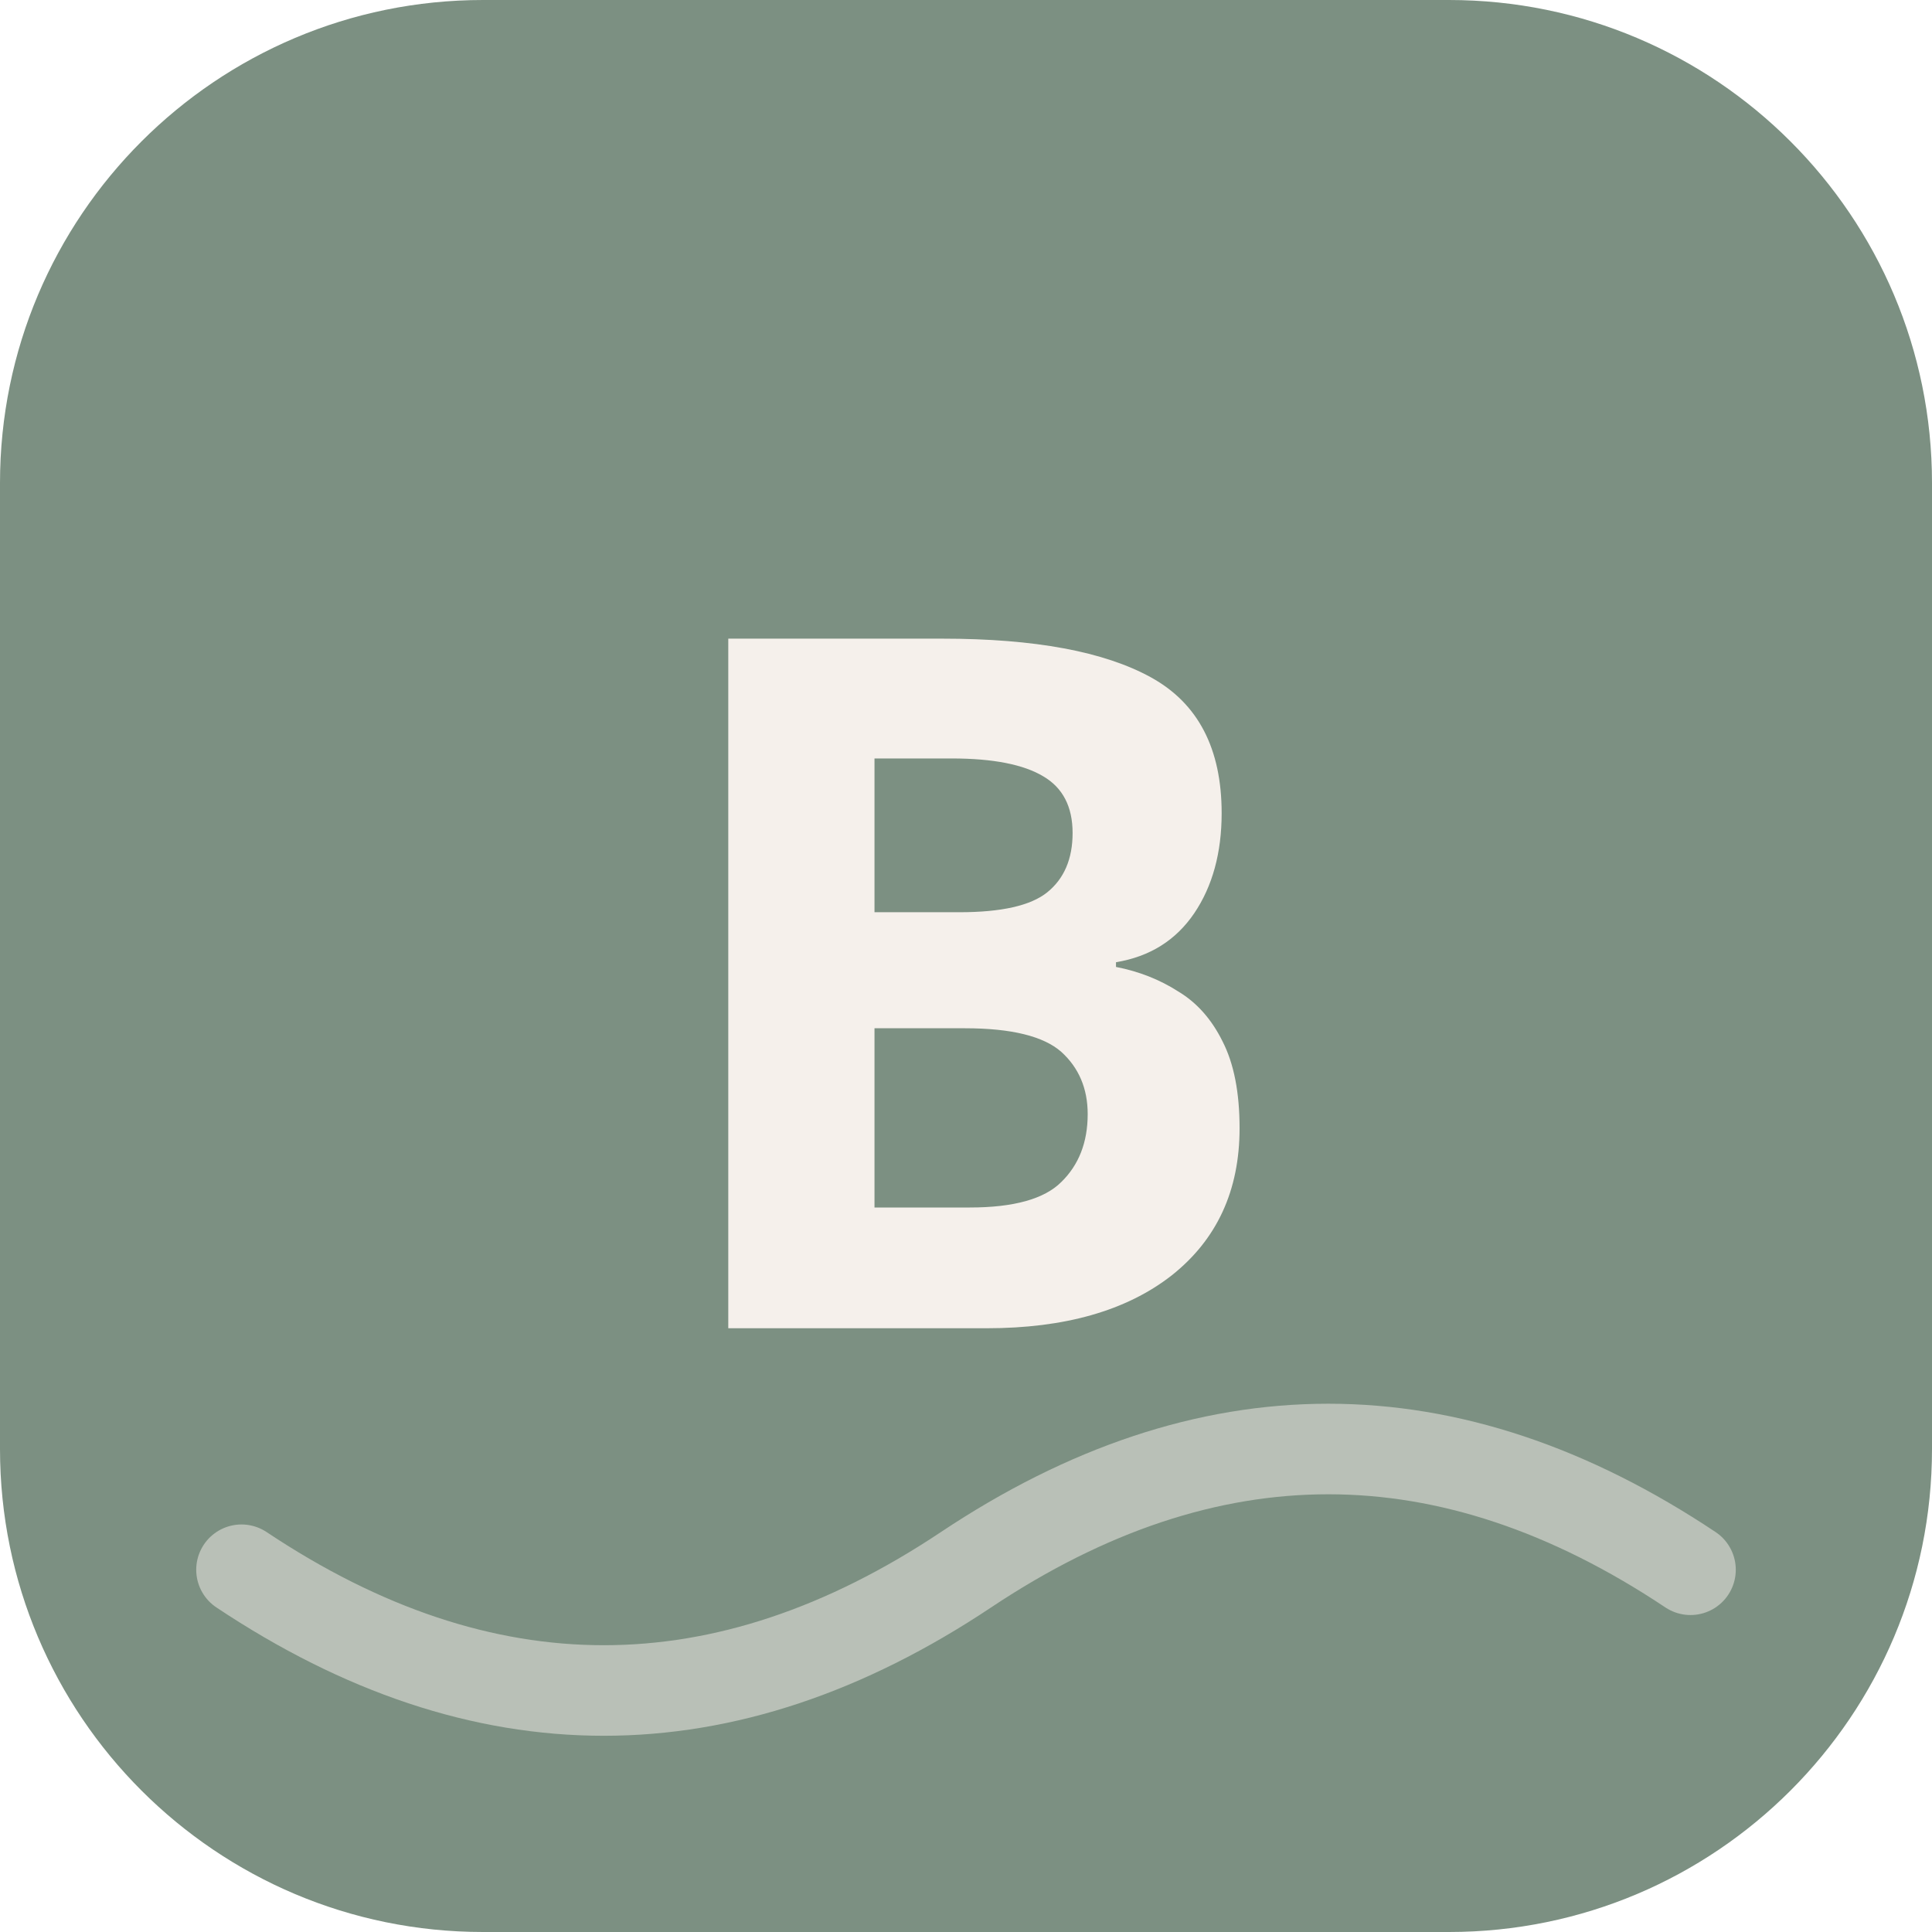
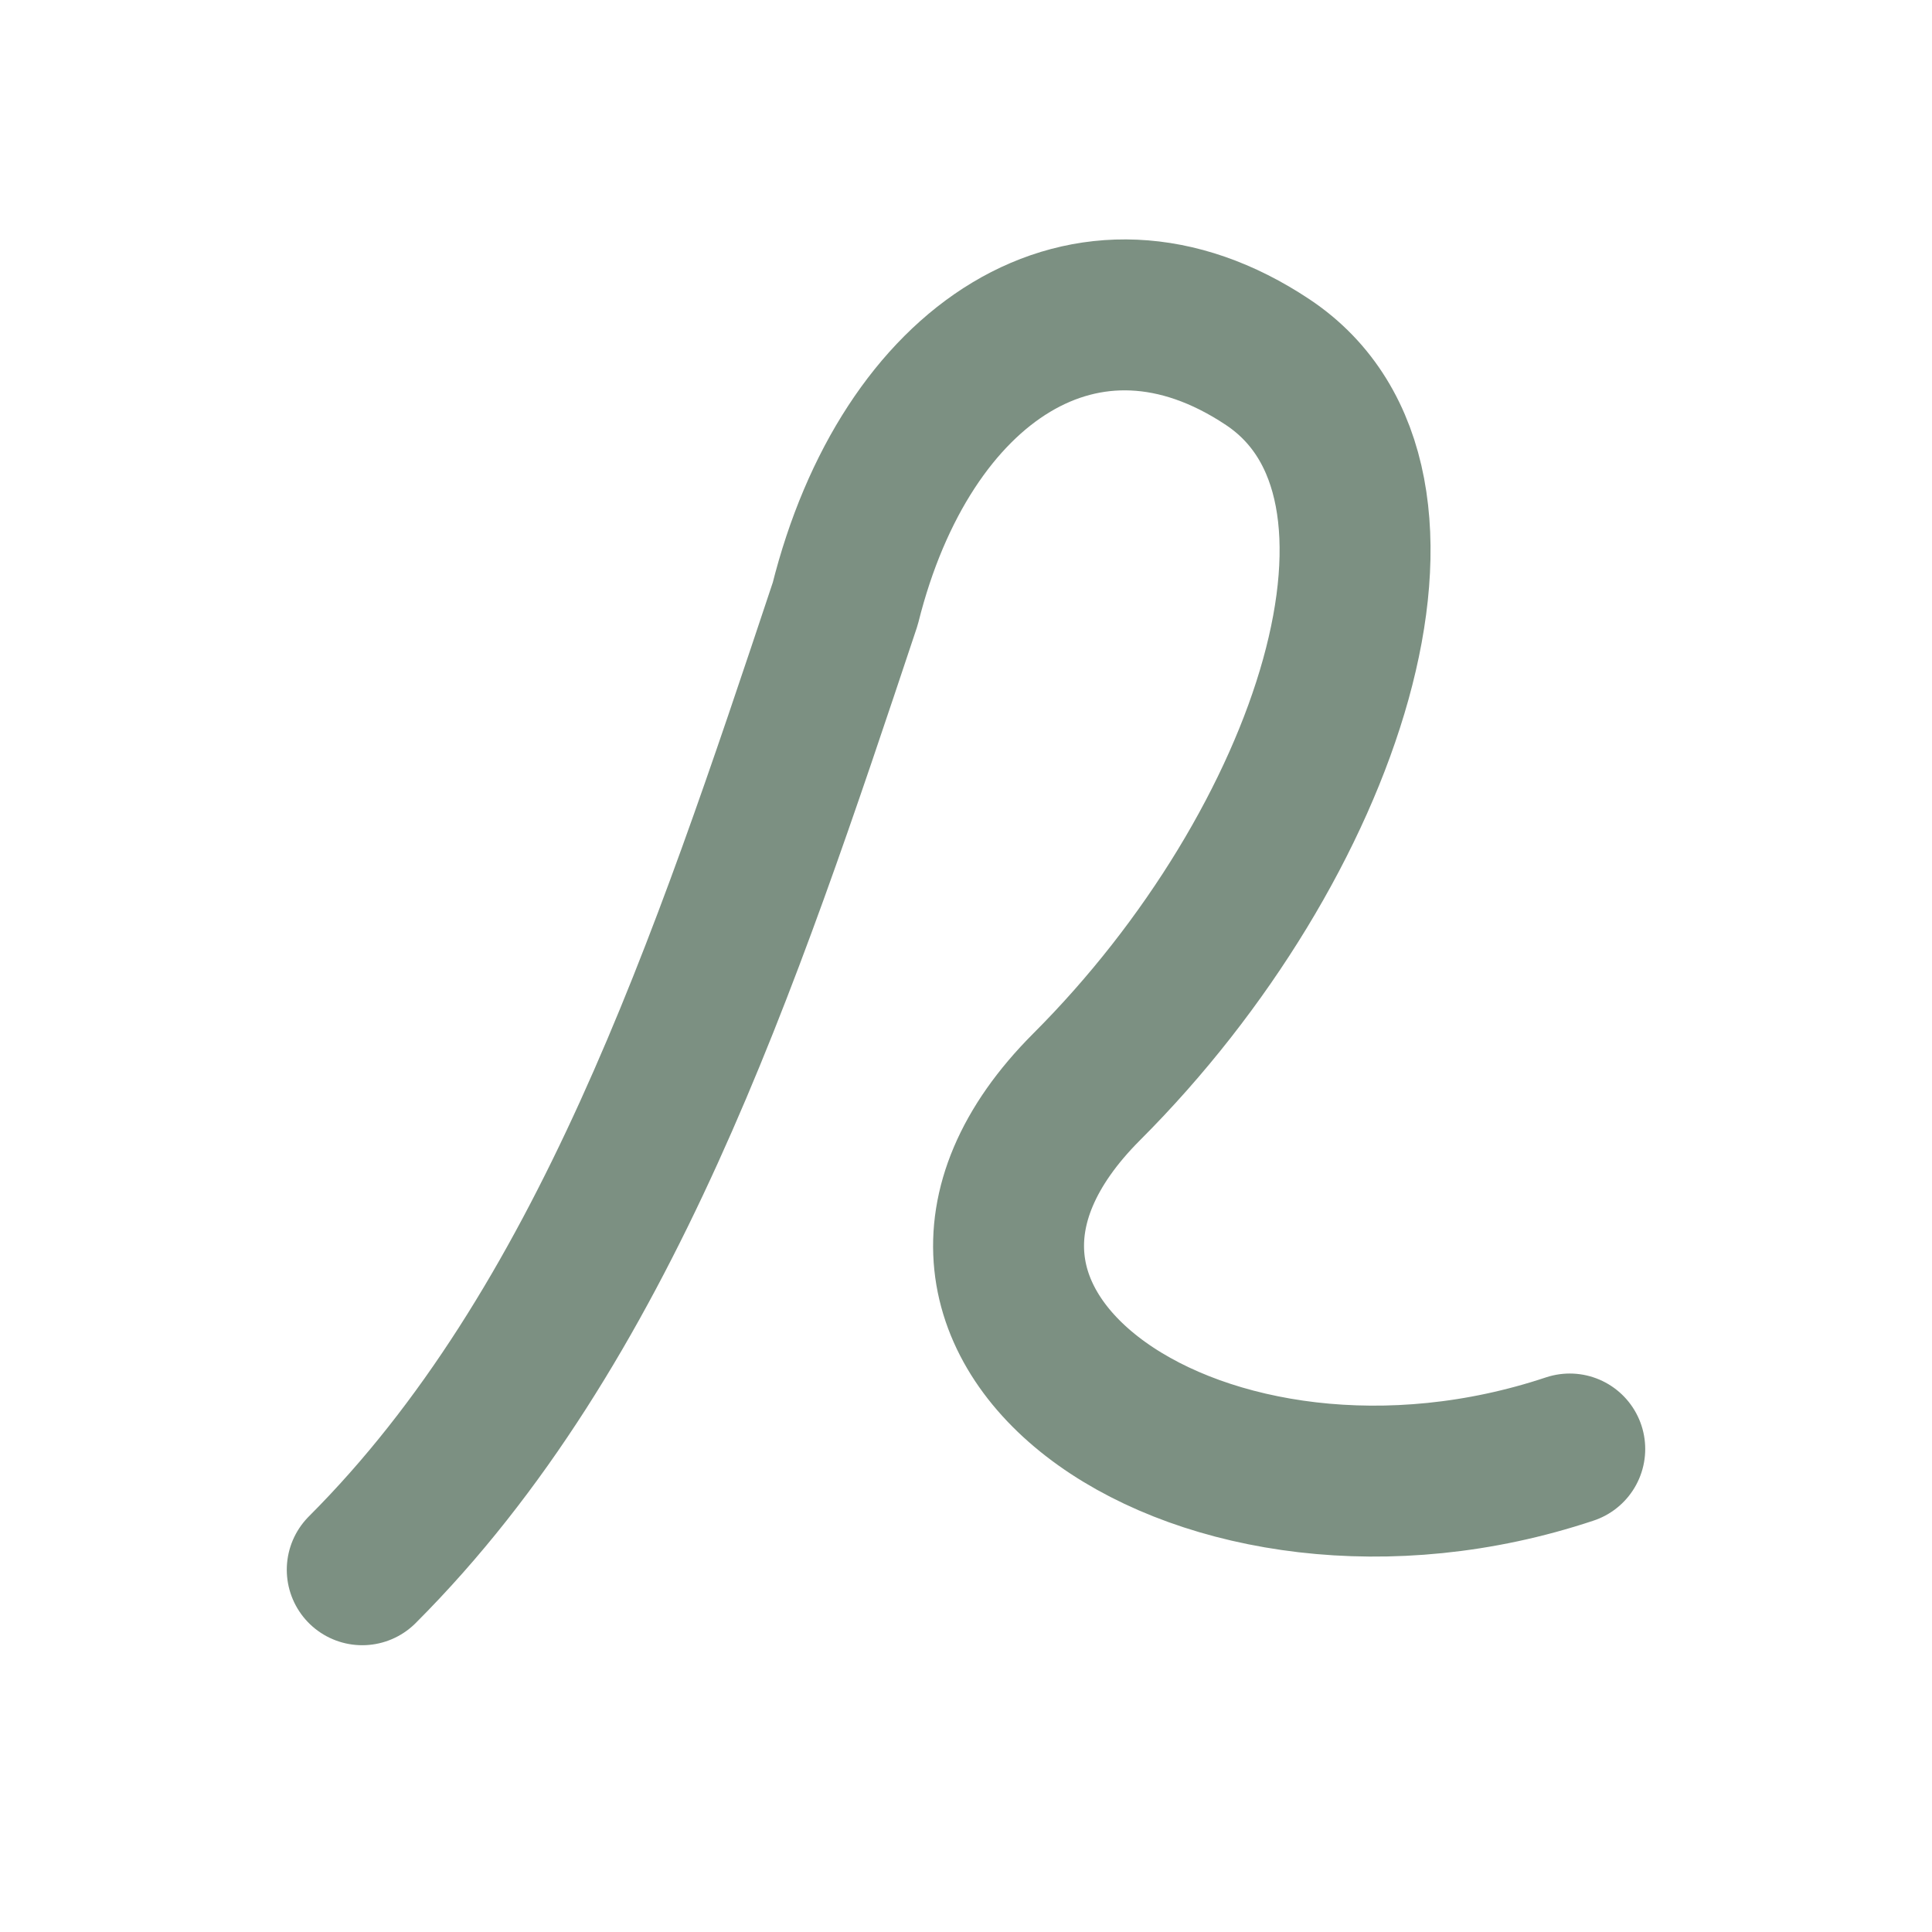
<svg xmlns="http://www.w3.org/2000/svg" viewBox="0 0 32 32" width="32" height="32">
-   <rect width="32" height="32" rx="8" fill="#7C9082" />
-   <text x="16" y="22" text-anchor="middle" font-family="system-ui, sans-serif" font-weight="900" font-size="16" fill="#F5F0EB" letter-spacing="-0.5">B</text>
-   <path d="M4 26q6 4 12 0t12 0" stroke="#F5F0EB" stroke-width="1.5" fill="none" stroke-linecap="round" opacity="0.5" />
+   <path d="M6 26 C10 22, 12 16, 14 10 C15 6, 18 4, 21 6 C24 8, 22 14, 18 18 C14 22, 20 26, 26 24" stroke="#7C9082" stroke-width="2.5" fill="none" stroke-linecap="round" stroke-linejoin="round" />
</svg>
